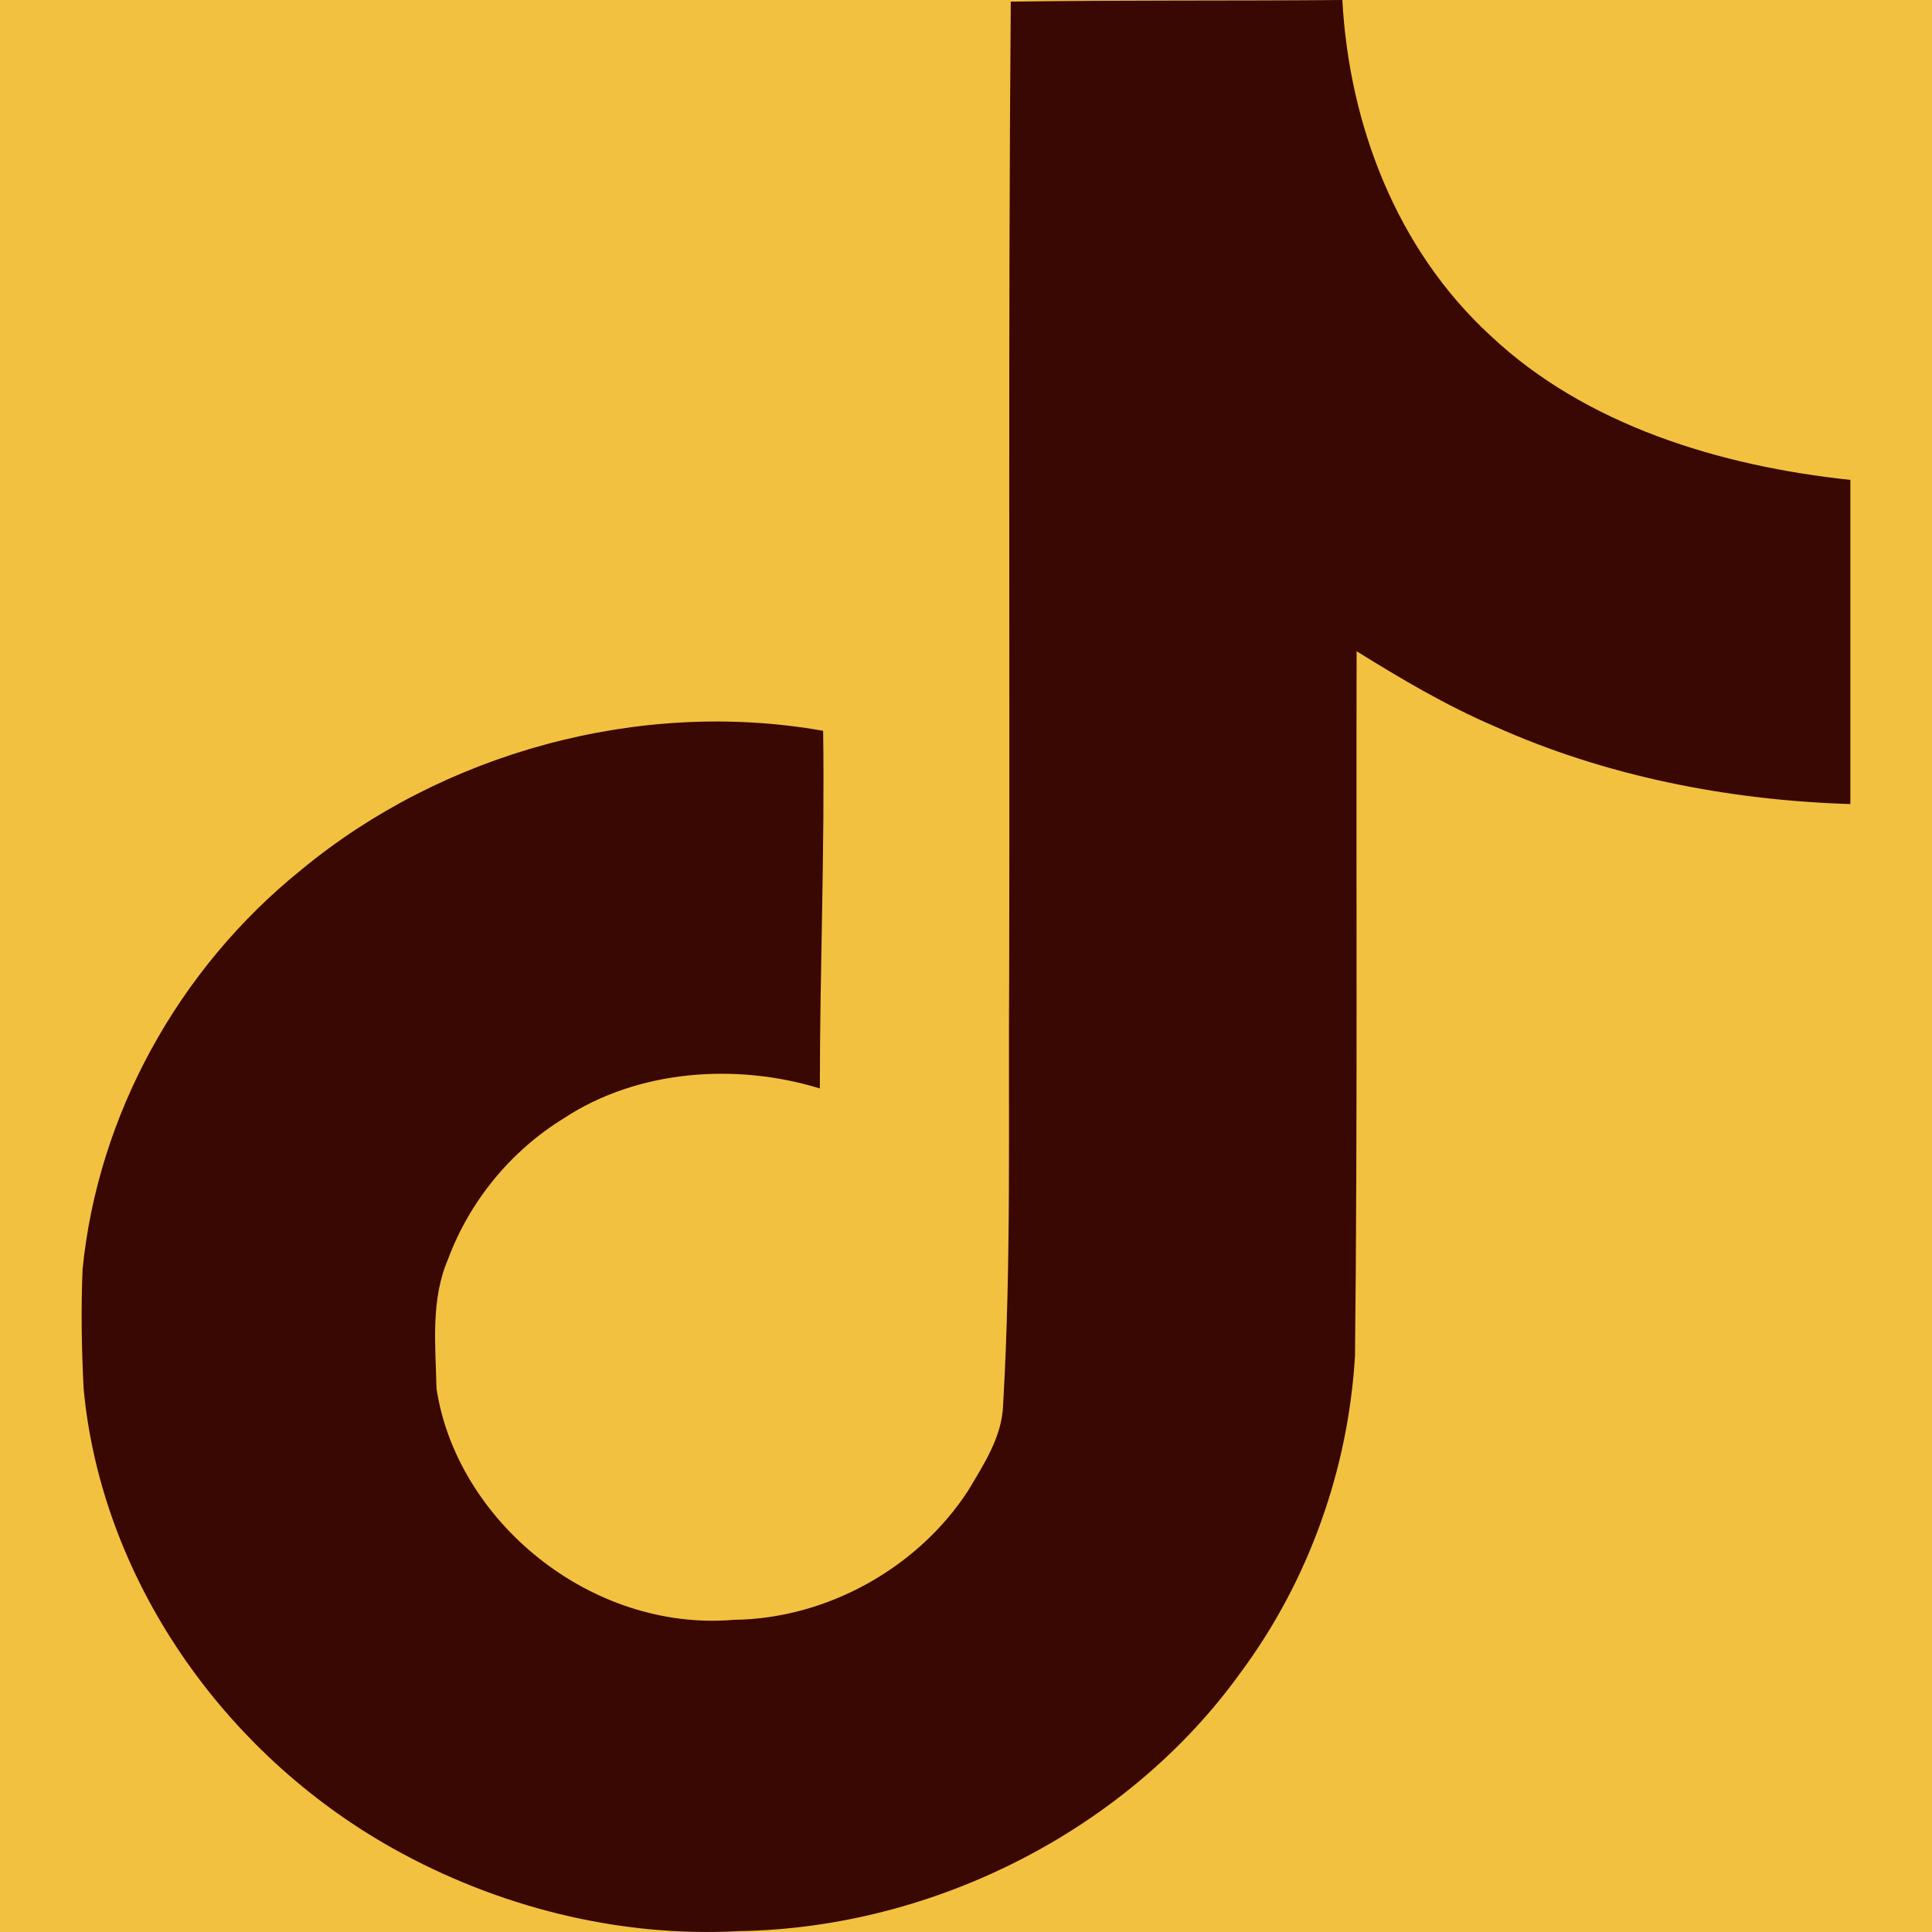
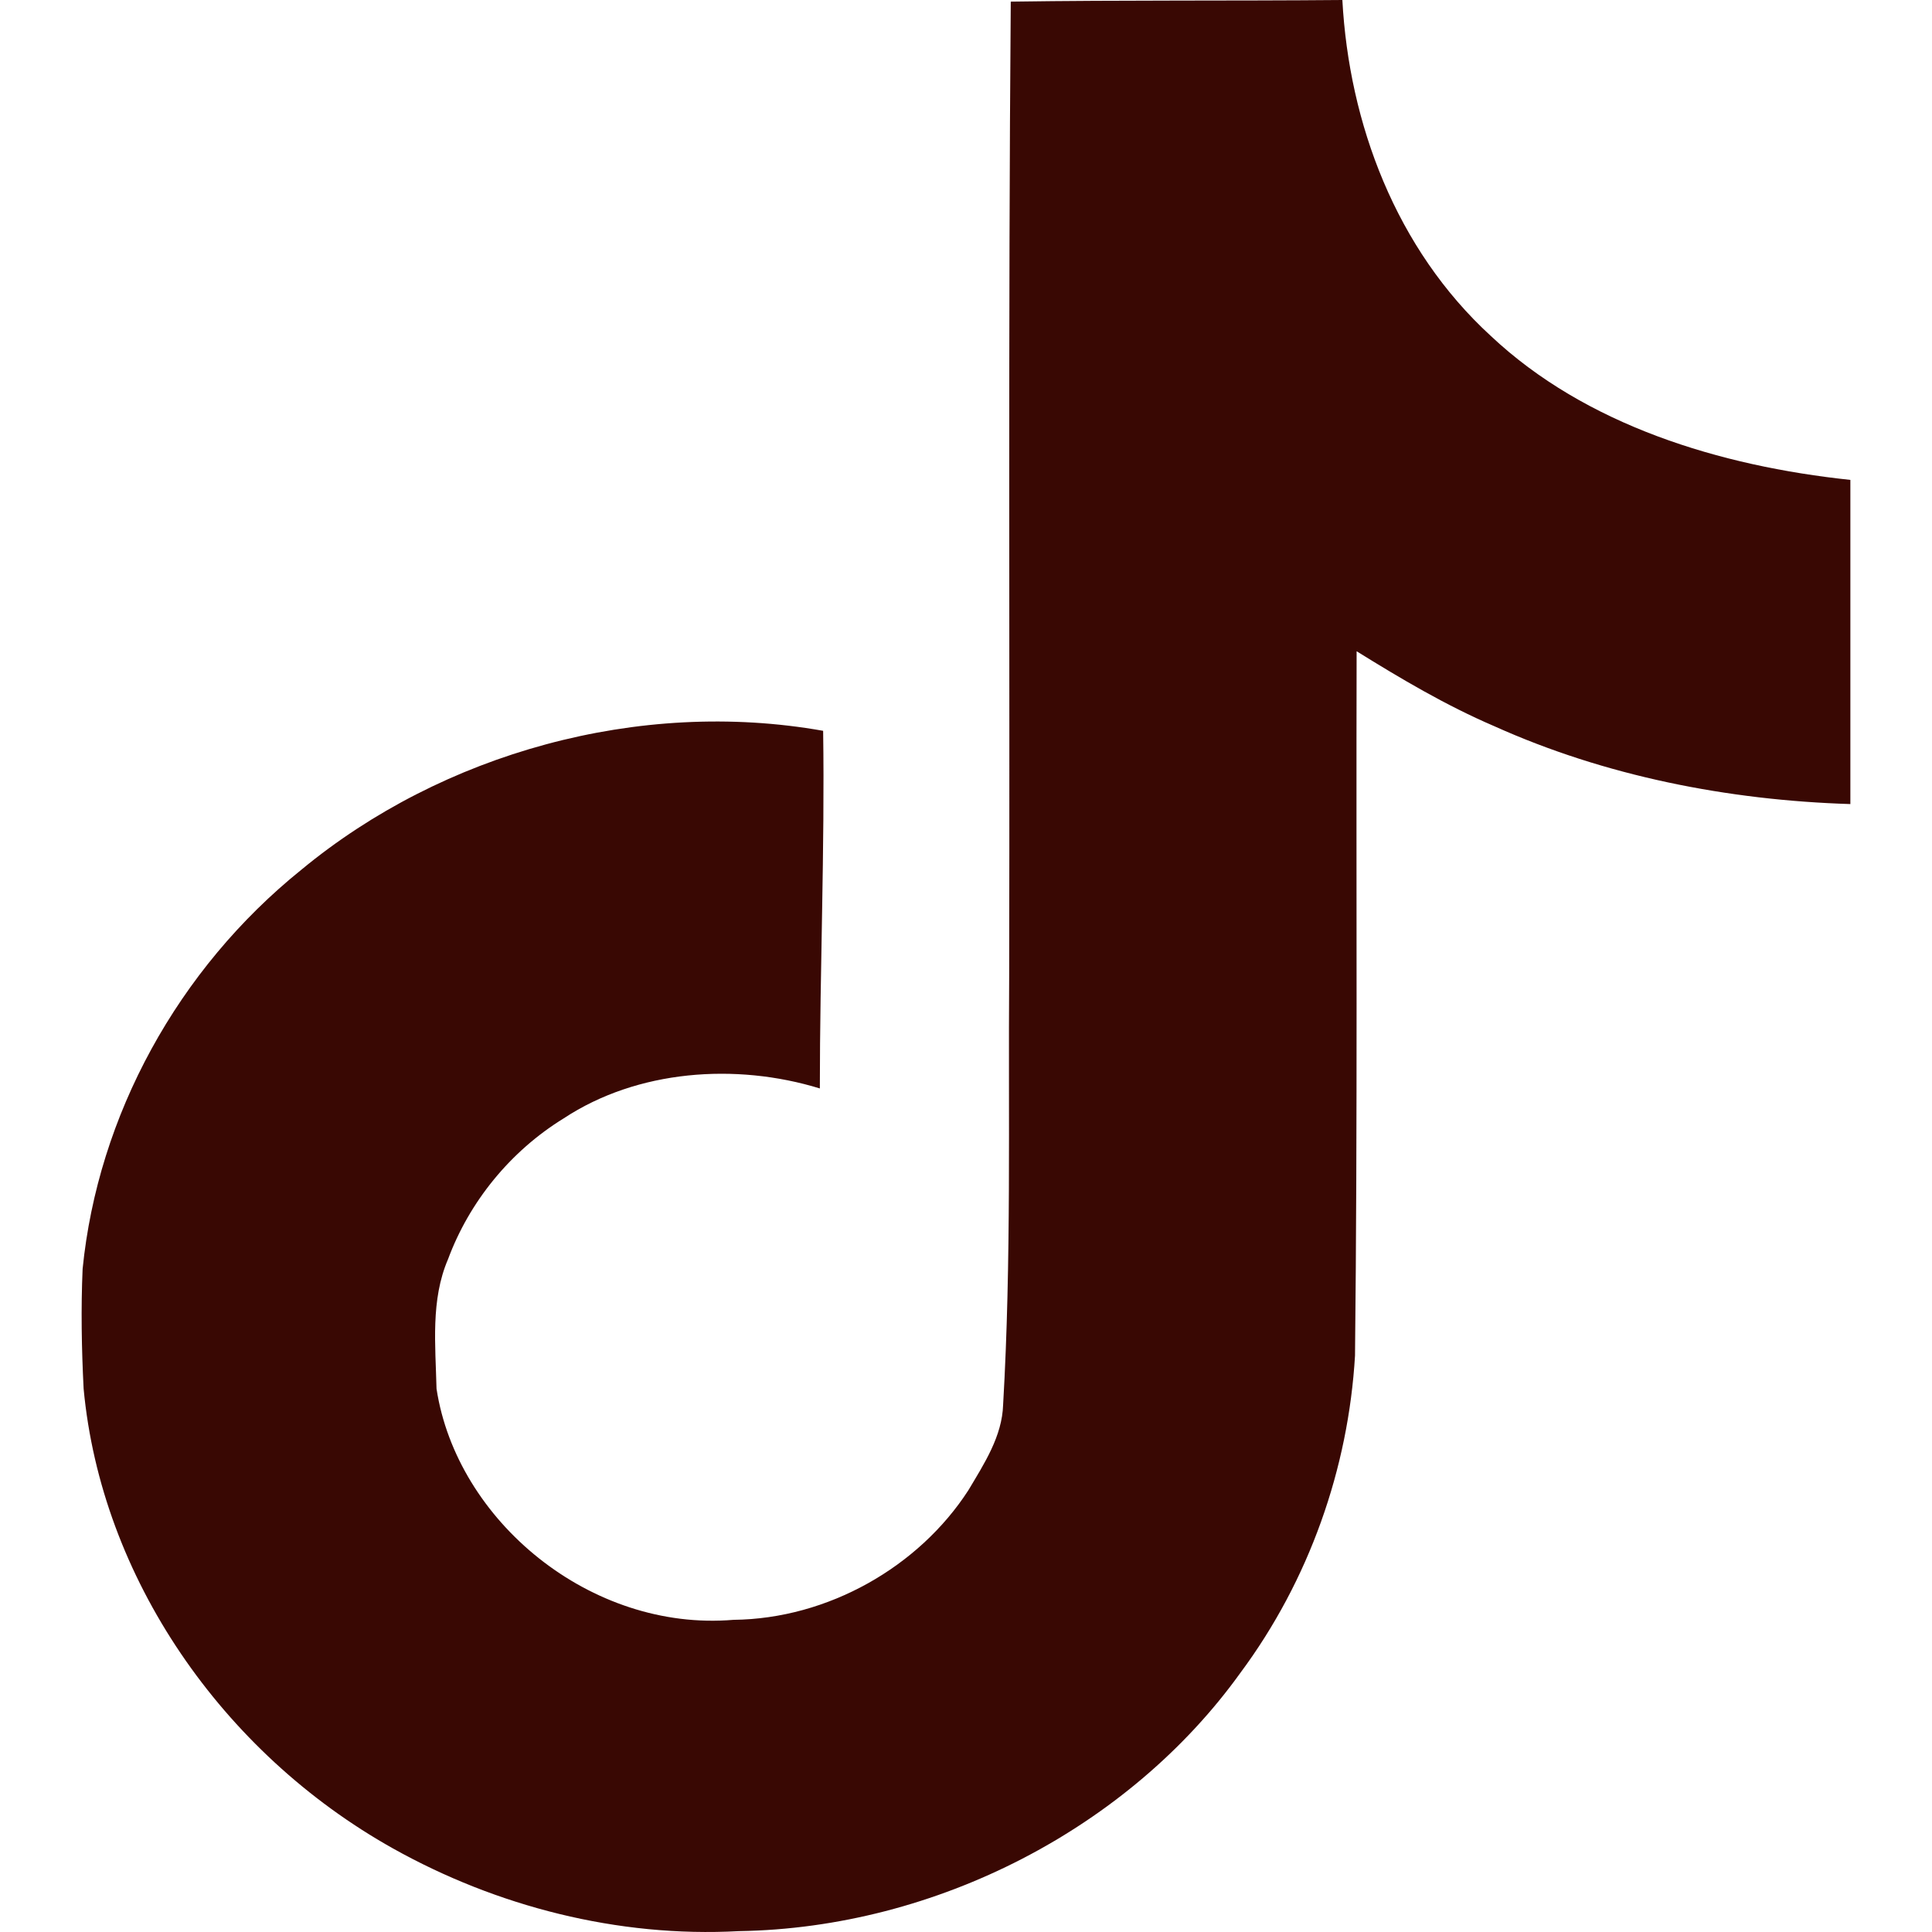
<svg xmlns="http://www.w3.org/2000/svg" width="71" height="71" viewBox="0 0 71 71" fill="none">
-   <g filter="url(#filter0_b_247_72)">
-     <rect width="71" height="71" fill="#F3C140" />
-   </g>
  <path d="M37.143 0.06C41.223 0 45.279 0.036 49.331 0C49.576 4.529 51.293 9.142 54.785 12.344C58.272 15.625 63.202 17.127 68 17.636V29.549C63.504 29.409 58.987 28.521 54.907 26.684C53.13 25.921 51.475 24.938 49.855 23.933C49.834 32.578 49.892 41.211 49.796 49.82C49.553 53.956 48.115 58.072 45.581 61.48C41.503 67.154 34.426 70.853 27.157 70.968C22.698 71.21 18.244 70.056 14.445 67.931C8.149 64.407 3.718 57.957 3.073 51.034C2.998 49.554 2.973 48.076 3.036 46.632C3.597 41.002 6.531 35.617 11.085 31.954C16.248 27.687 23.479 25.654 30.25 26.857C30.313 31.239 30.129 35.617 30.129 40C27.035 39.05 23.421 39.316 20.718 41.098C18.745 42.312 17.246 44.171 16.465 46.275C15.82 47.775 16.005 49.441 16.042 51.034C16.783 55.889 21.702 59.969 26.954 59.528C30.435 59.492 33.771 57.575 35.586 54.768C36.172 53.785 36.829 52.78 36.864 51.624C37.171 46.332 37.049 41.062 37.087 35.77C37.112 23.844 37.049 11.951 37.145 0.062L37.143 0.06Z" fill="#390803" />
-   <defs>
-     <filter id="filter0_b_247_72" x="-57" y="-57" width="185" height="185" filterUnits="userSpaceOnUse" color-interpolation-filters="sRGB">
-       <feFlood flood-opacity="0" result="BackgroundImageFix" />
-       <feGaussianBlur in="BackgroundImage" stdDeviation="28.5" />
-       <feComposite in2="SourceAlpha" operator="in" result="effect1_backgroundBlur_247_72" />
-       <feBlend mode="normal" in="SourceGraphic" in2="effect1_backgroundBlur_247_72" result="shape" />
-     </filter>
-   </defs>
</svg>
